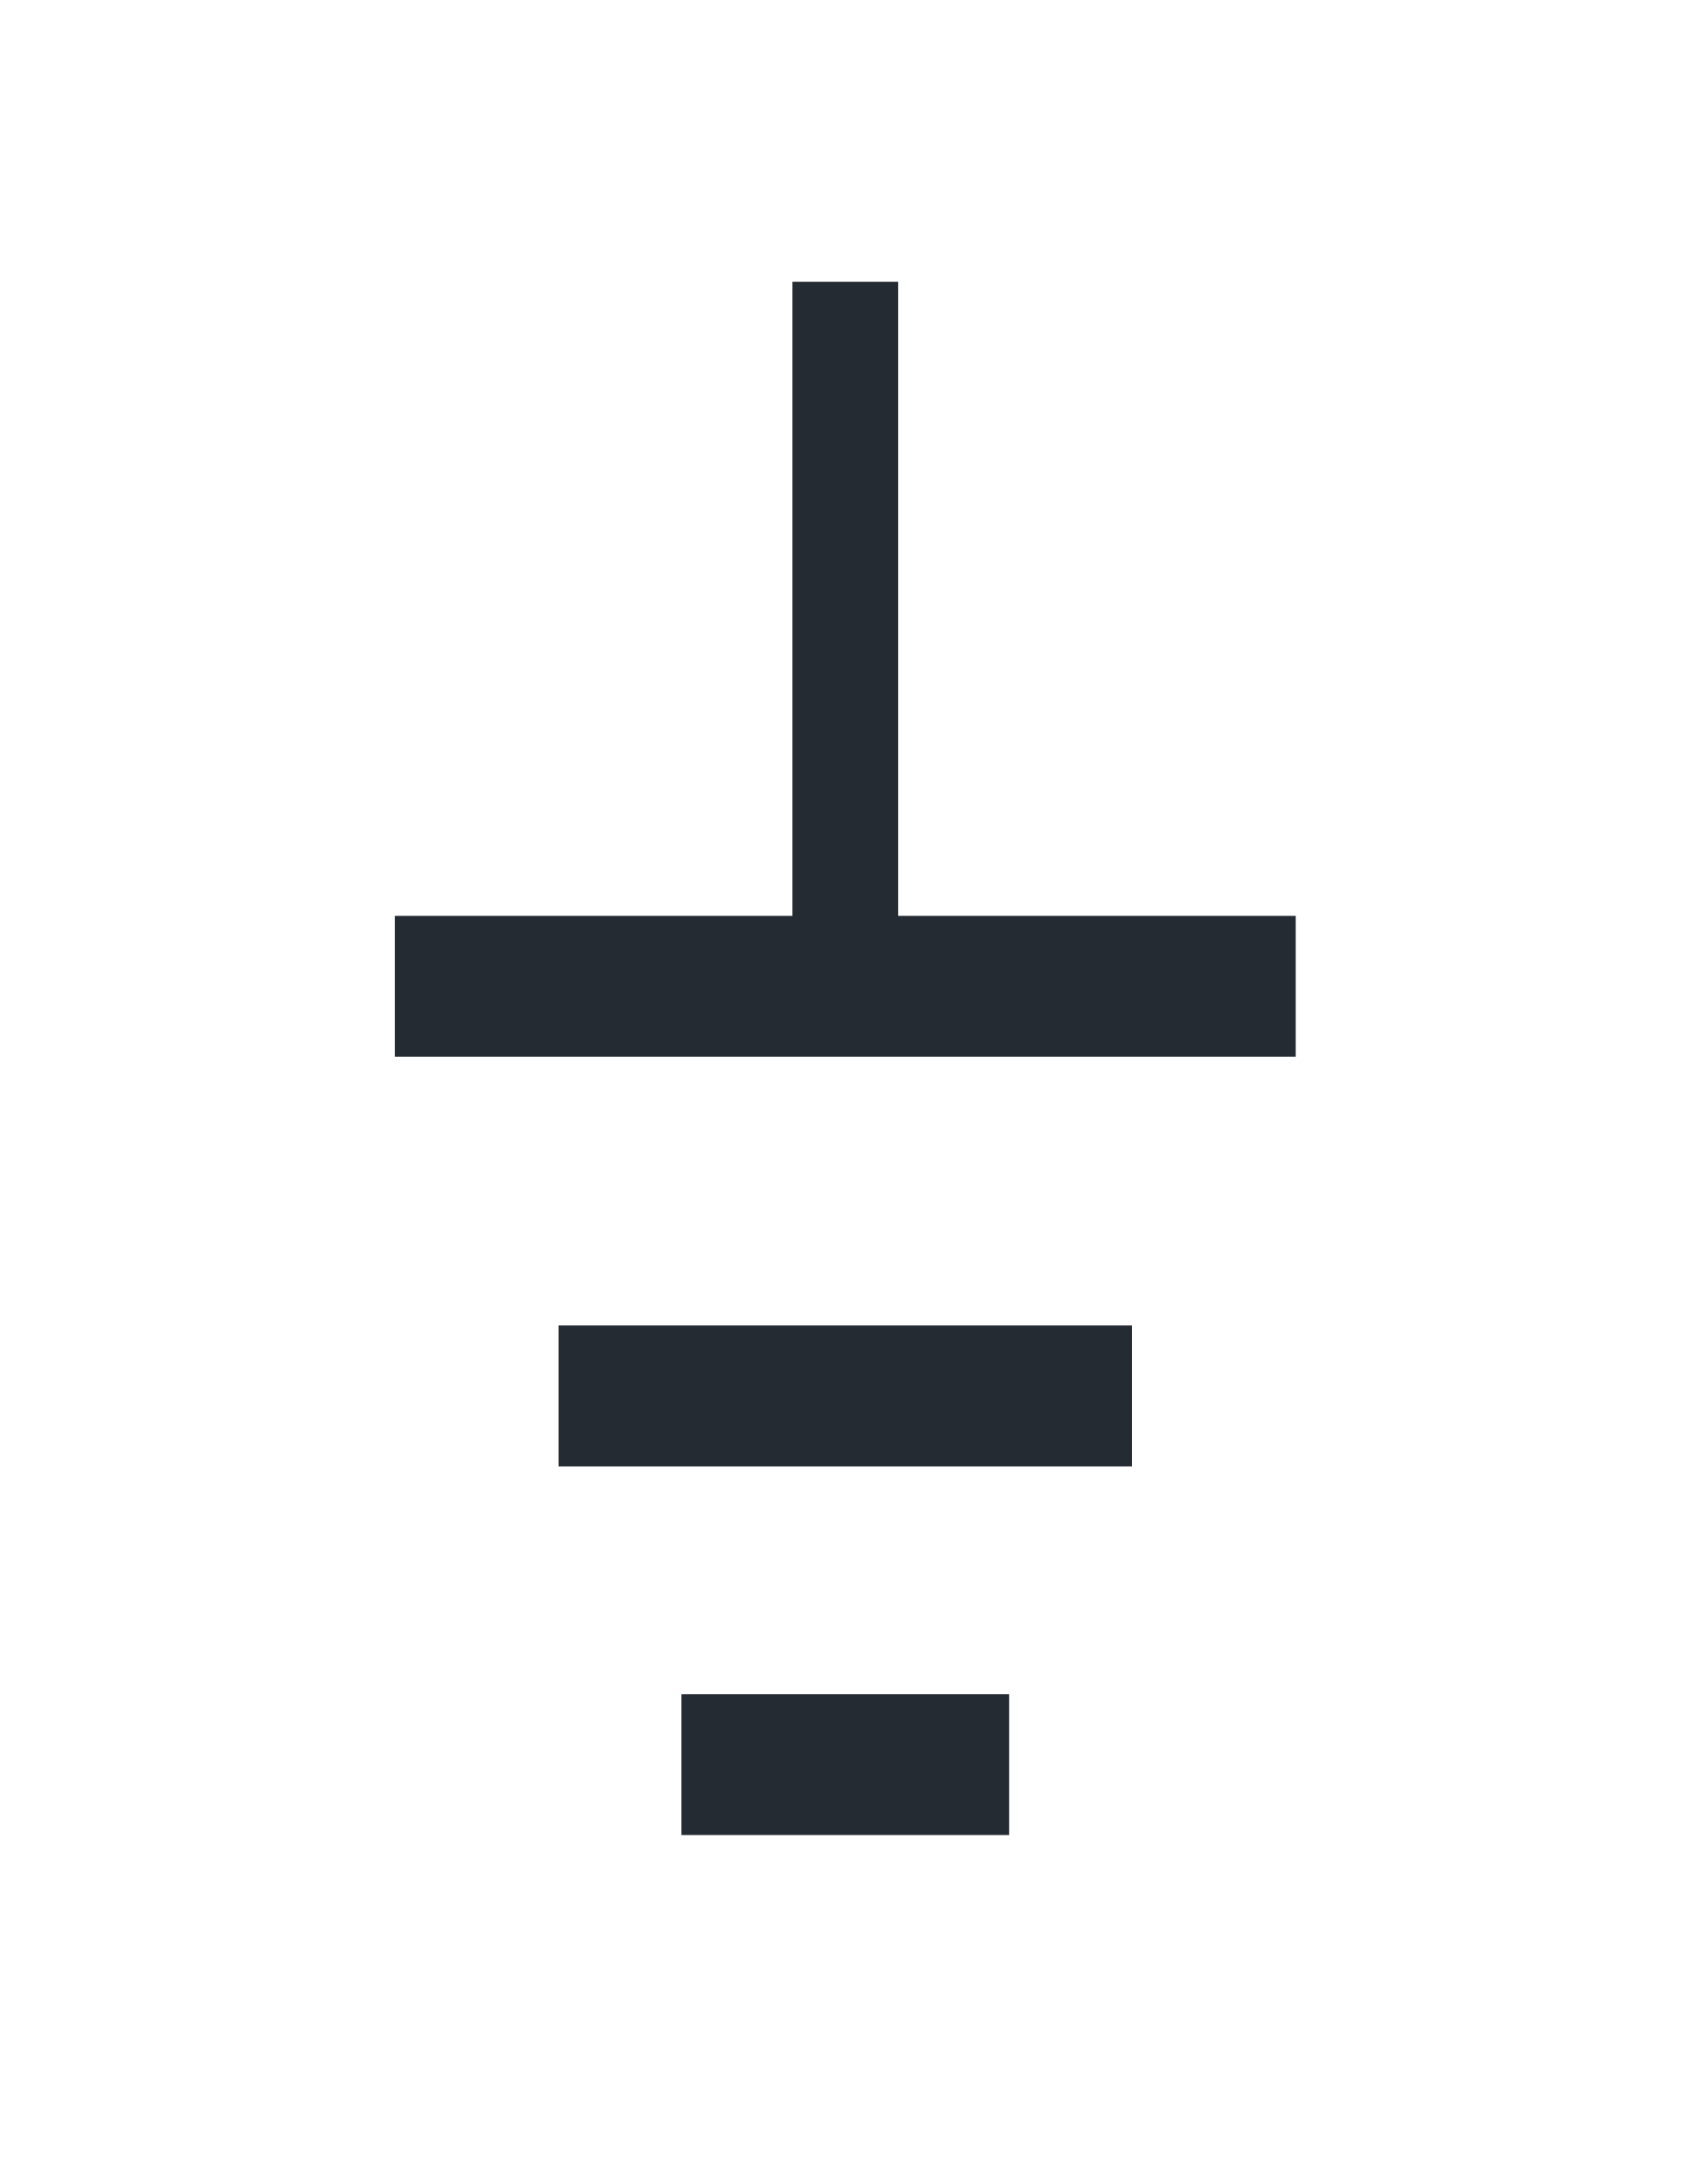
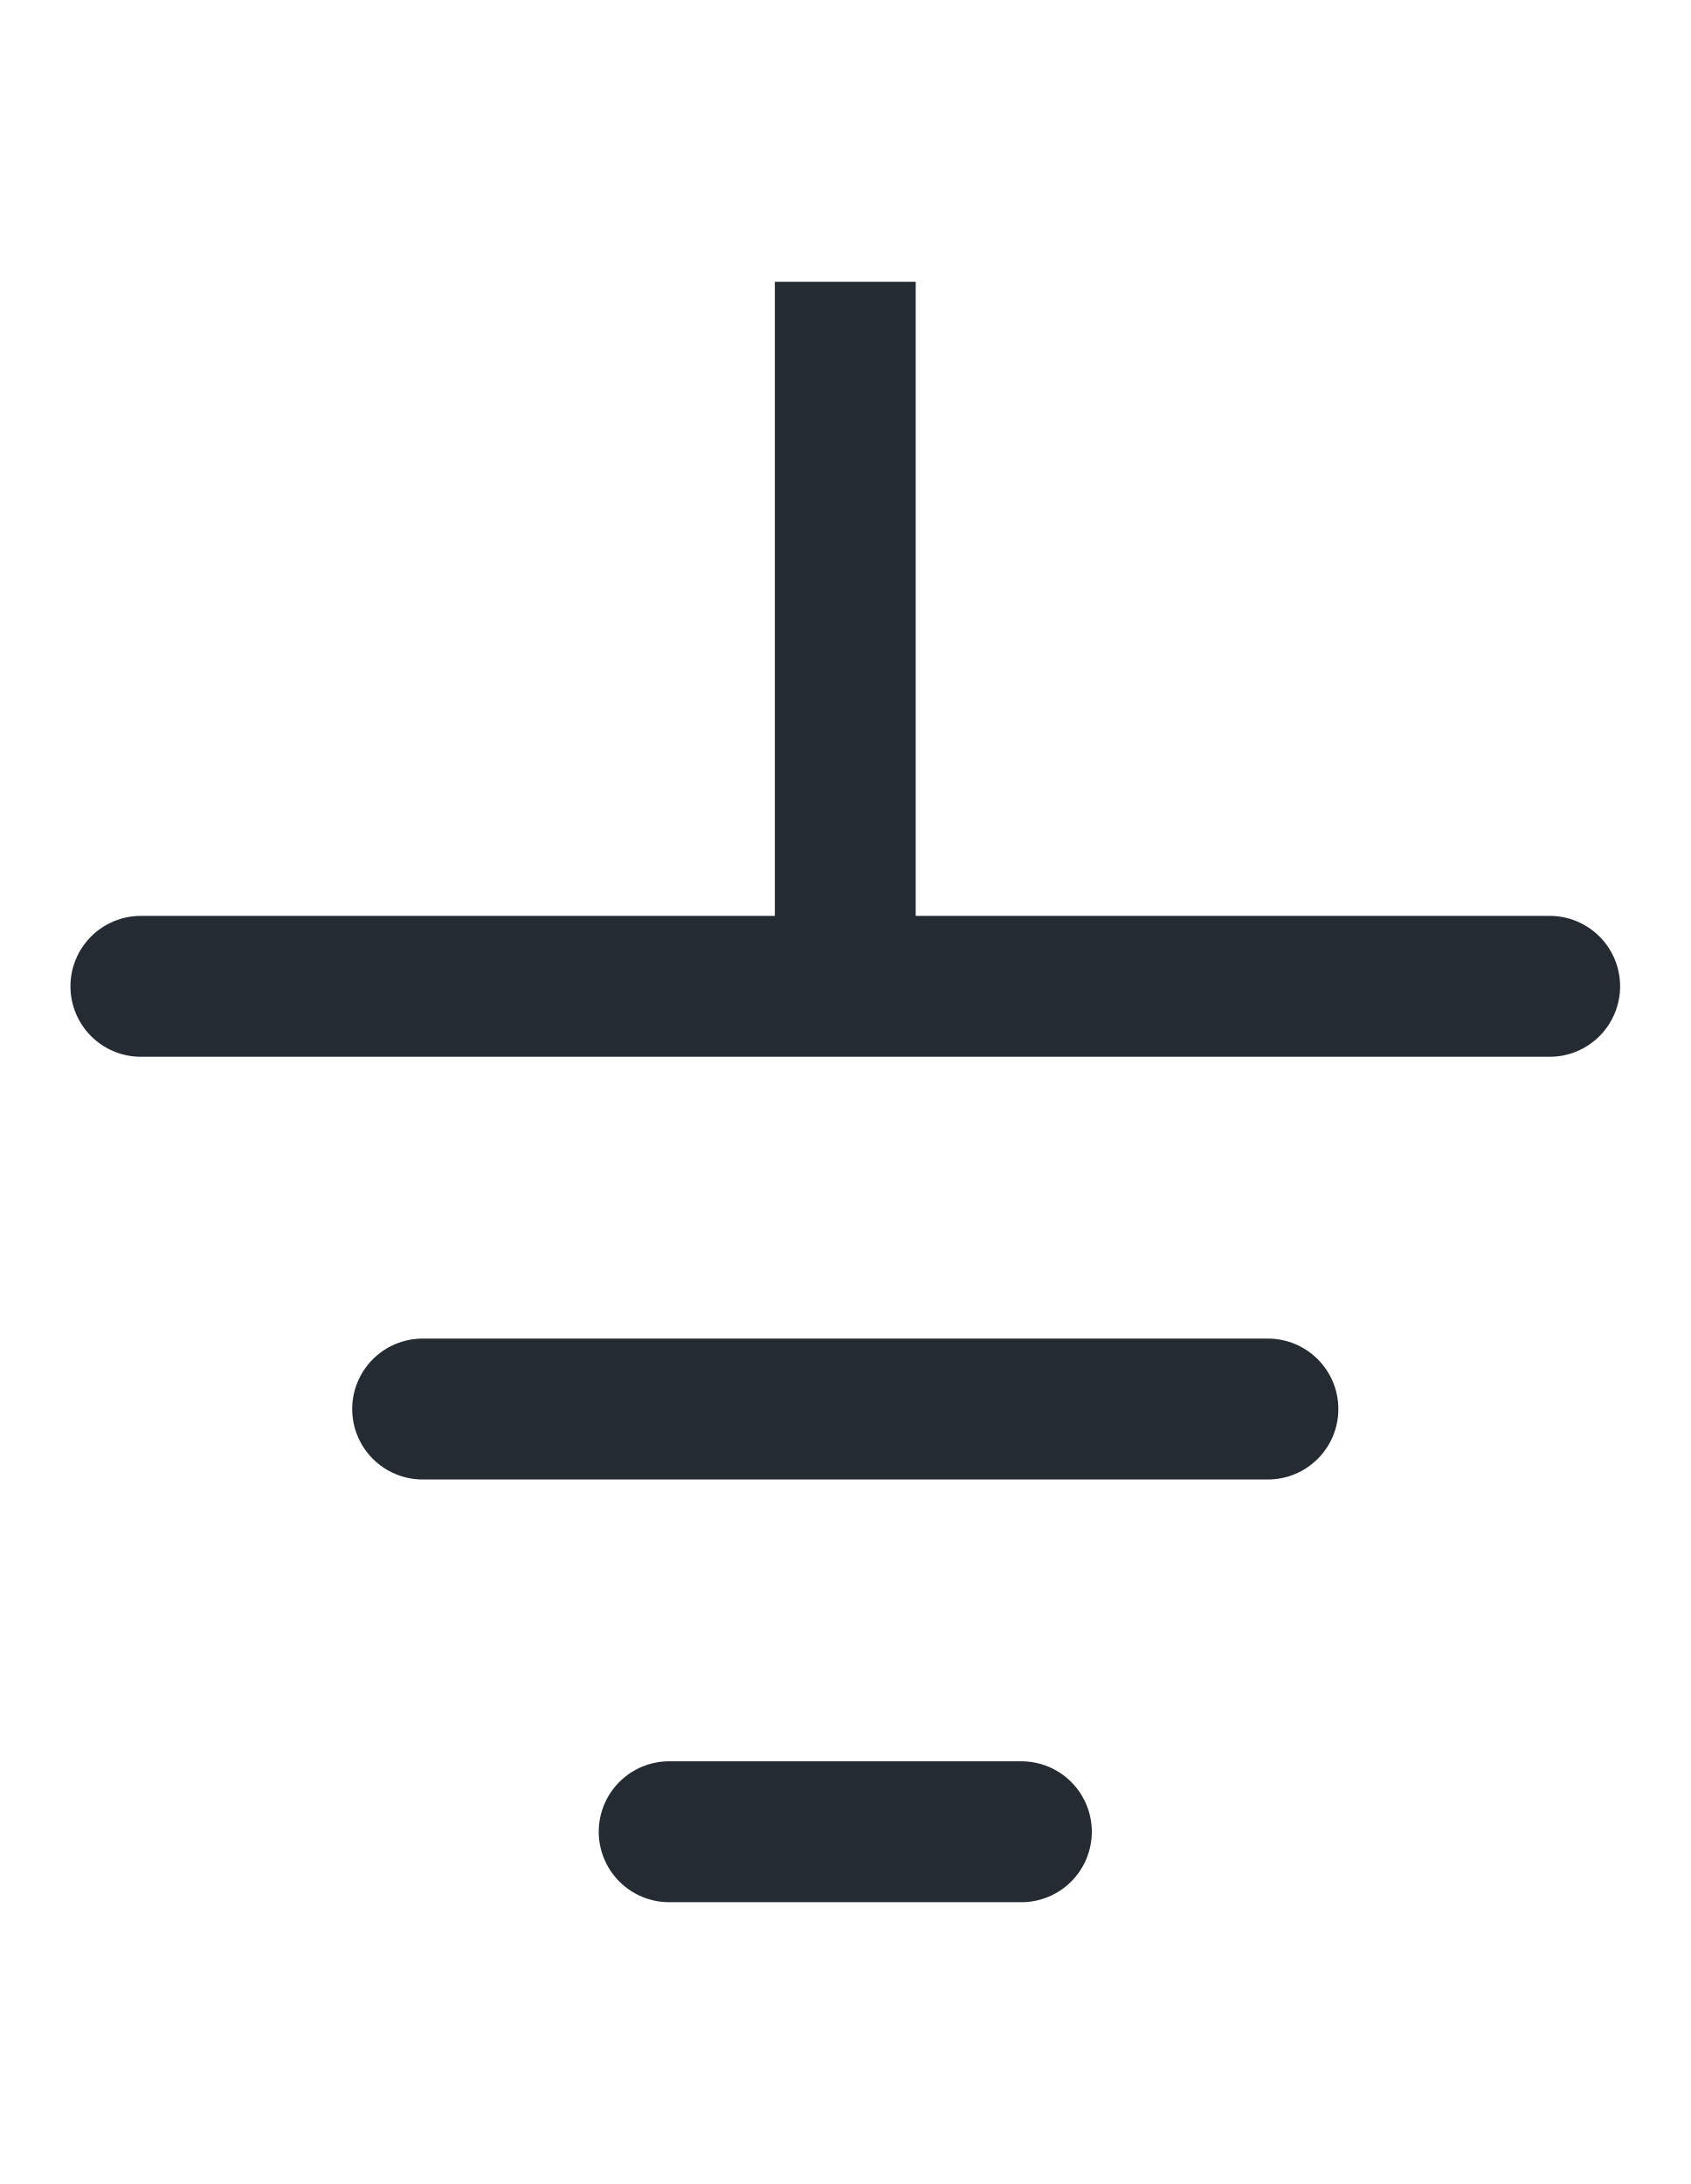
<svg xmlns="http://www.w3.org/2000/svg" viewBox="-12 -14 24 31">
-   <line x1="0" y1="-10" x2="0" y2="0" fill="none" stroke="#252b32" stroke-width="1.5" stroke-linecap="butt" stroke-linejoin="miter" />
-   <line x1="-6.395" y1="0" x2="6.395" y2="0" fill="none" stroke="#252b32" stroke-width="2" stroke-linecap="butt" stroke-linejoin="miter" />
-   <line x1="-4.07" y1="5.814" x2="4.07" y2="5.814" fill="none" stroke="#252b32" stroke-width="2" stroke-linecap="butt" stroke-linejoin="miter" />
-   <line x1="-2.326" y1="11.047" x2="2.326" y2="11.047" fill="none" stroke="#252b32" stroke-width="2" stroke-linecap="butt" stroke-linejoin="miter" />
+   <line x1="0" y1="-10" x2="0" y2="0" fill="none" stroke="#252b32" stroke-width="2" stroke-linecap="butt" stroke-linejoin="miter" />
+   <line x1="-10" y1="0" x2="10" y2="0" fill="none" stroke="#252b32" stroke-width="2" stroke-linecap="round" stroke-linejoin="miter" />
+   <line x1="-6" y1="6" x2="6" y2="6" fill="none" stroke="#252b32" stroke-width="2" stroke-linecap="round" stroke-linejoin="miter" />
+   <line x1="-2.5" y1="12" x2="2.5" y2="12" fill="none" stroke="#252b32" stroke-width="2" stroke-linecap="round" stroke-linejoin="miter" />
</svg>
